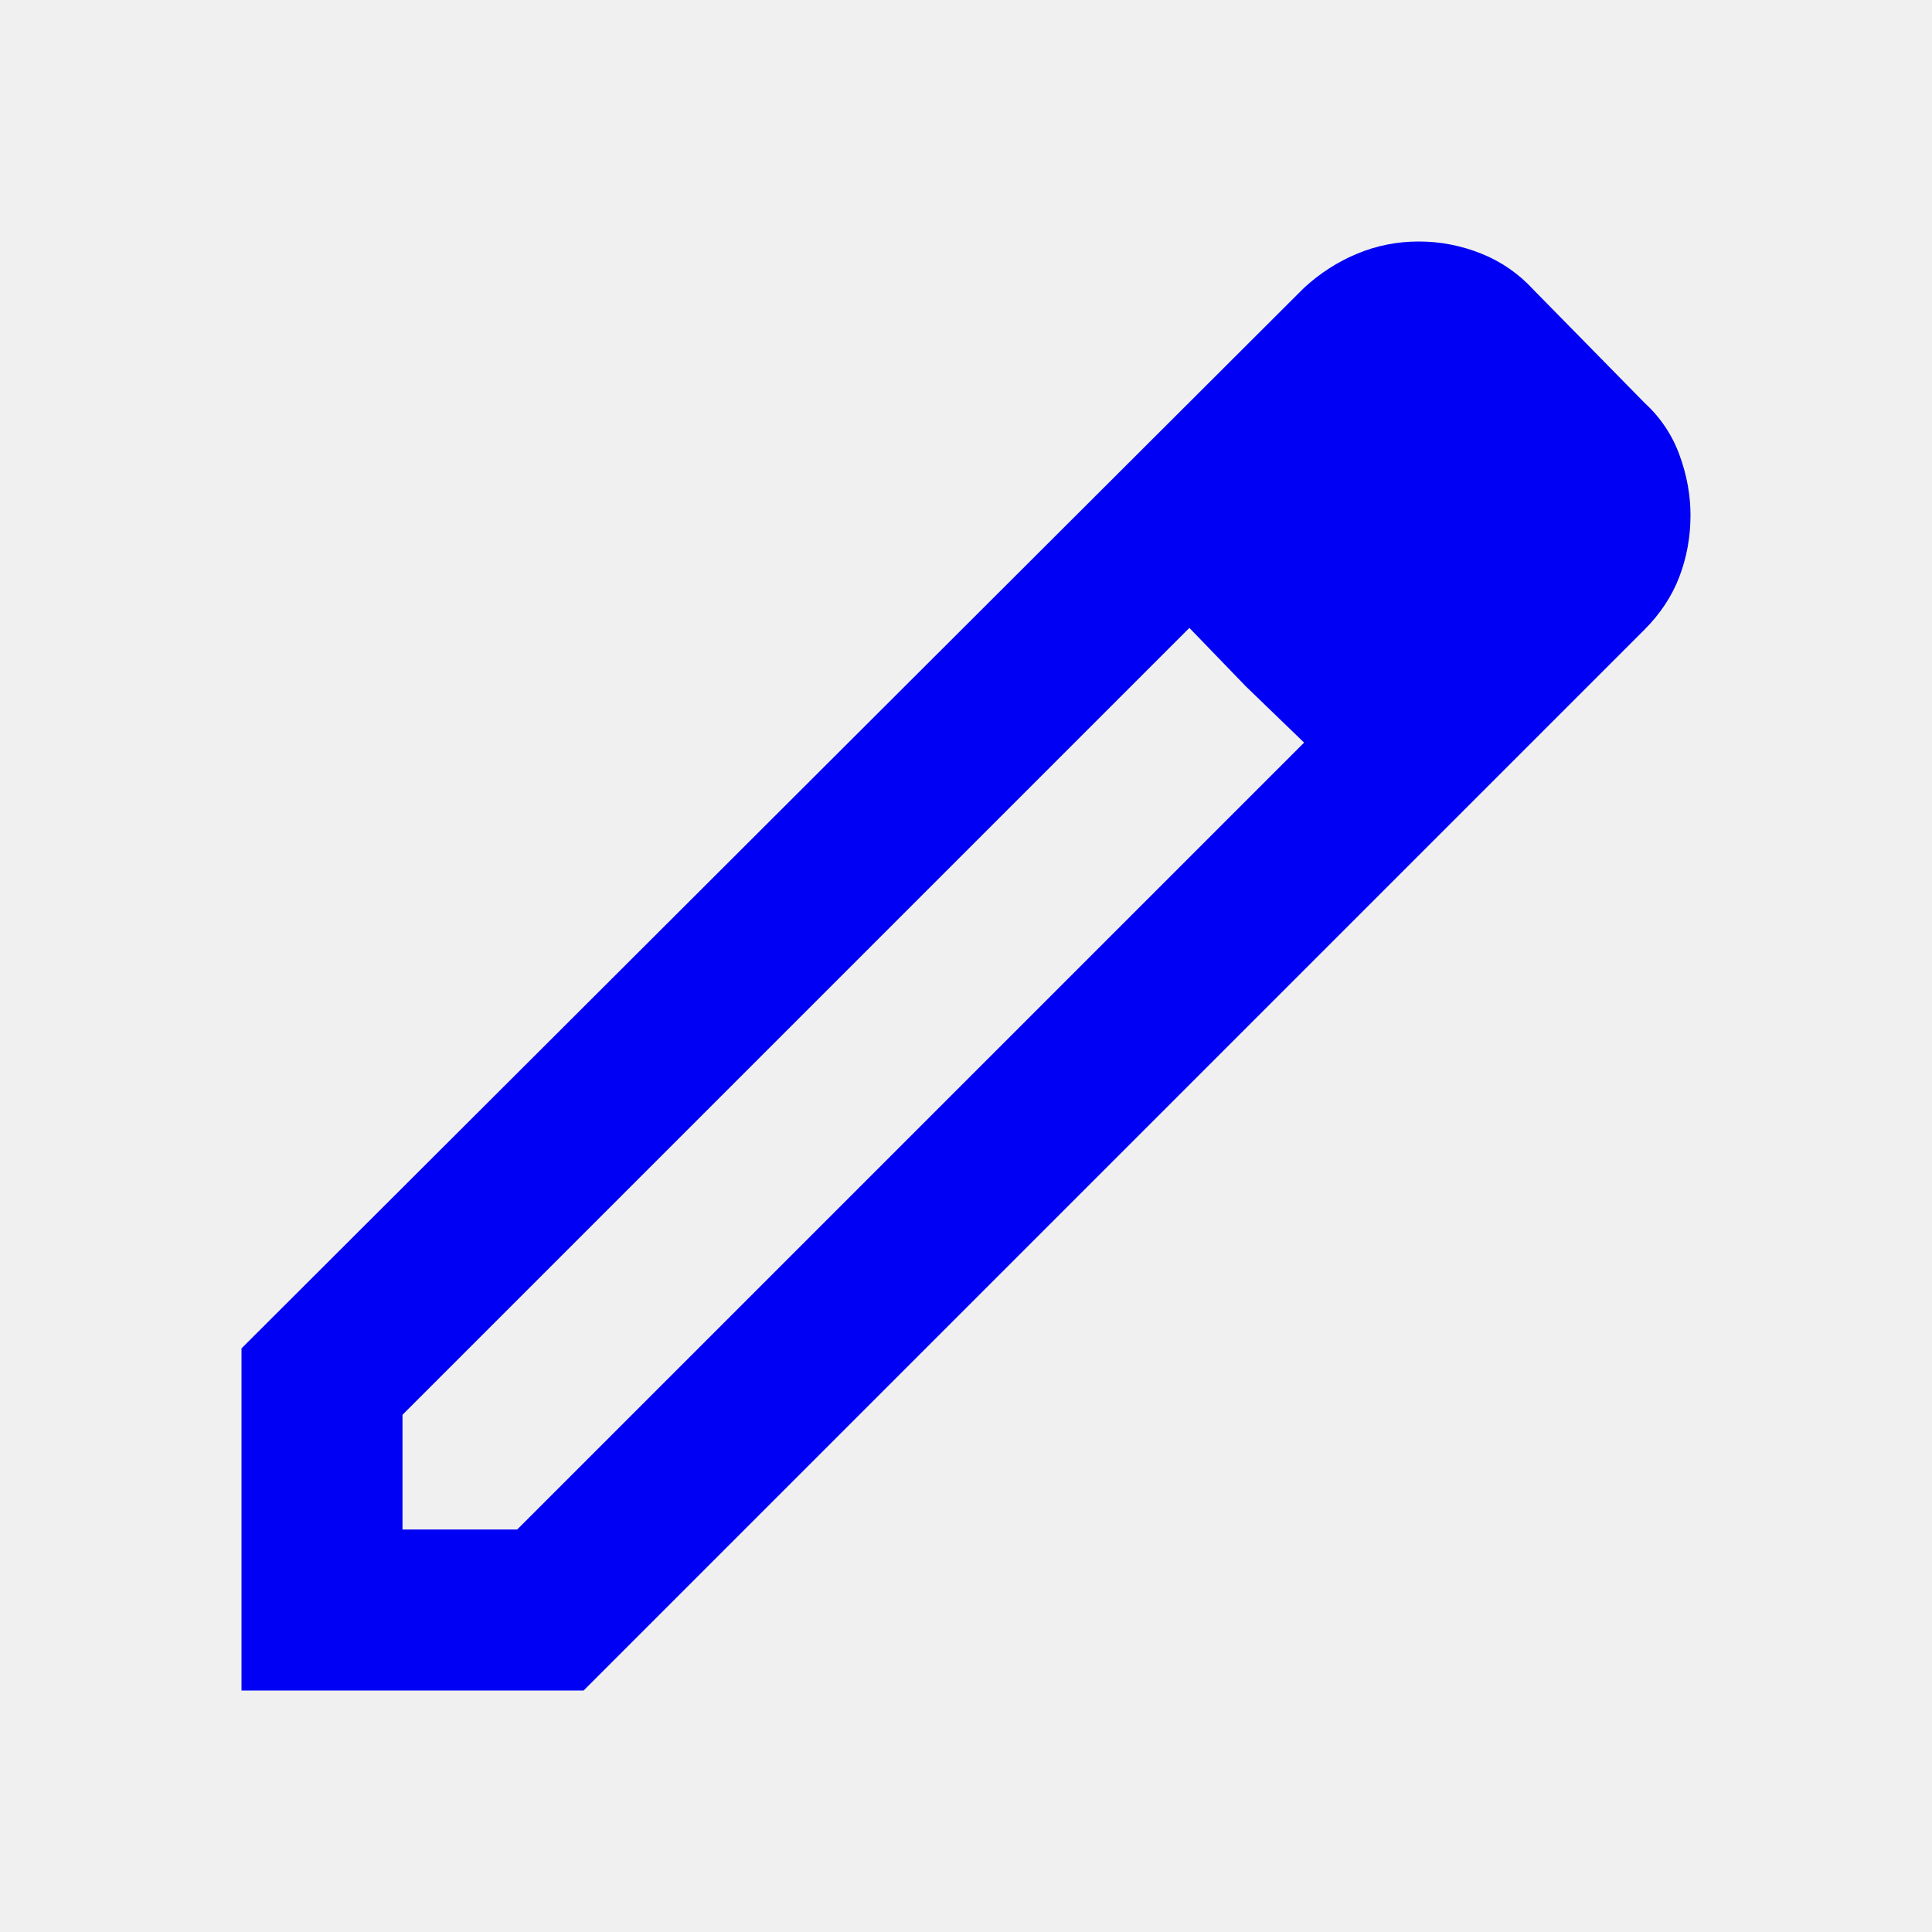
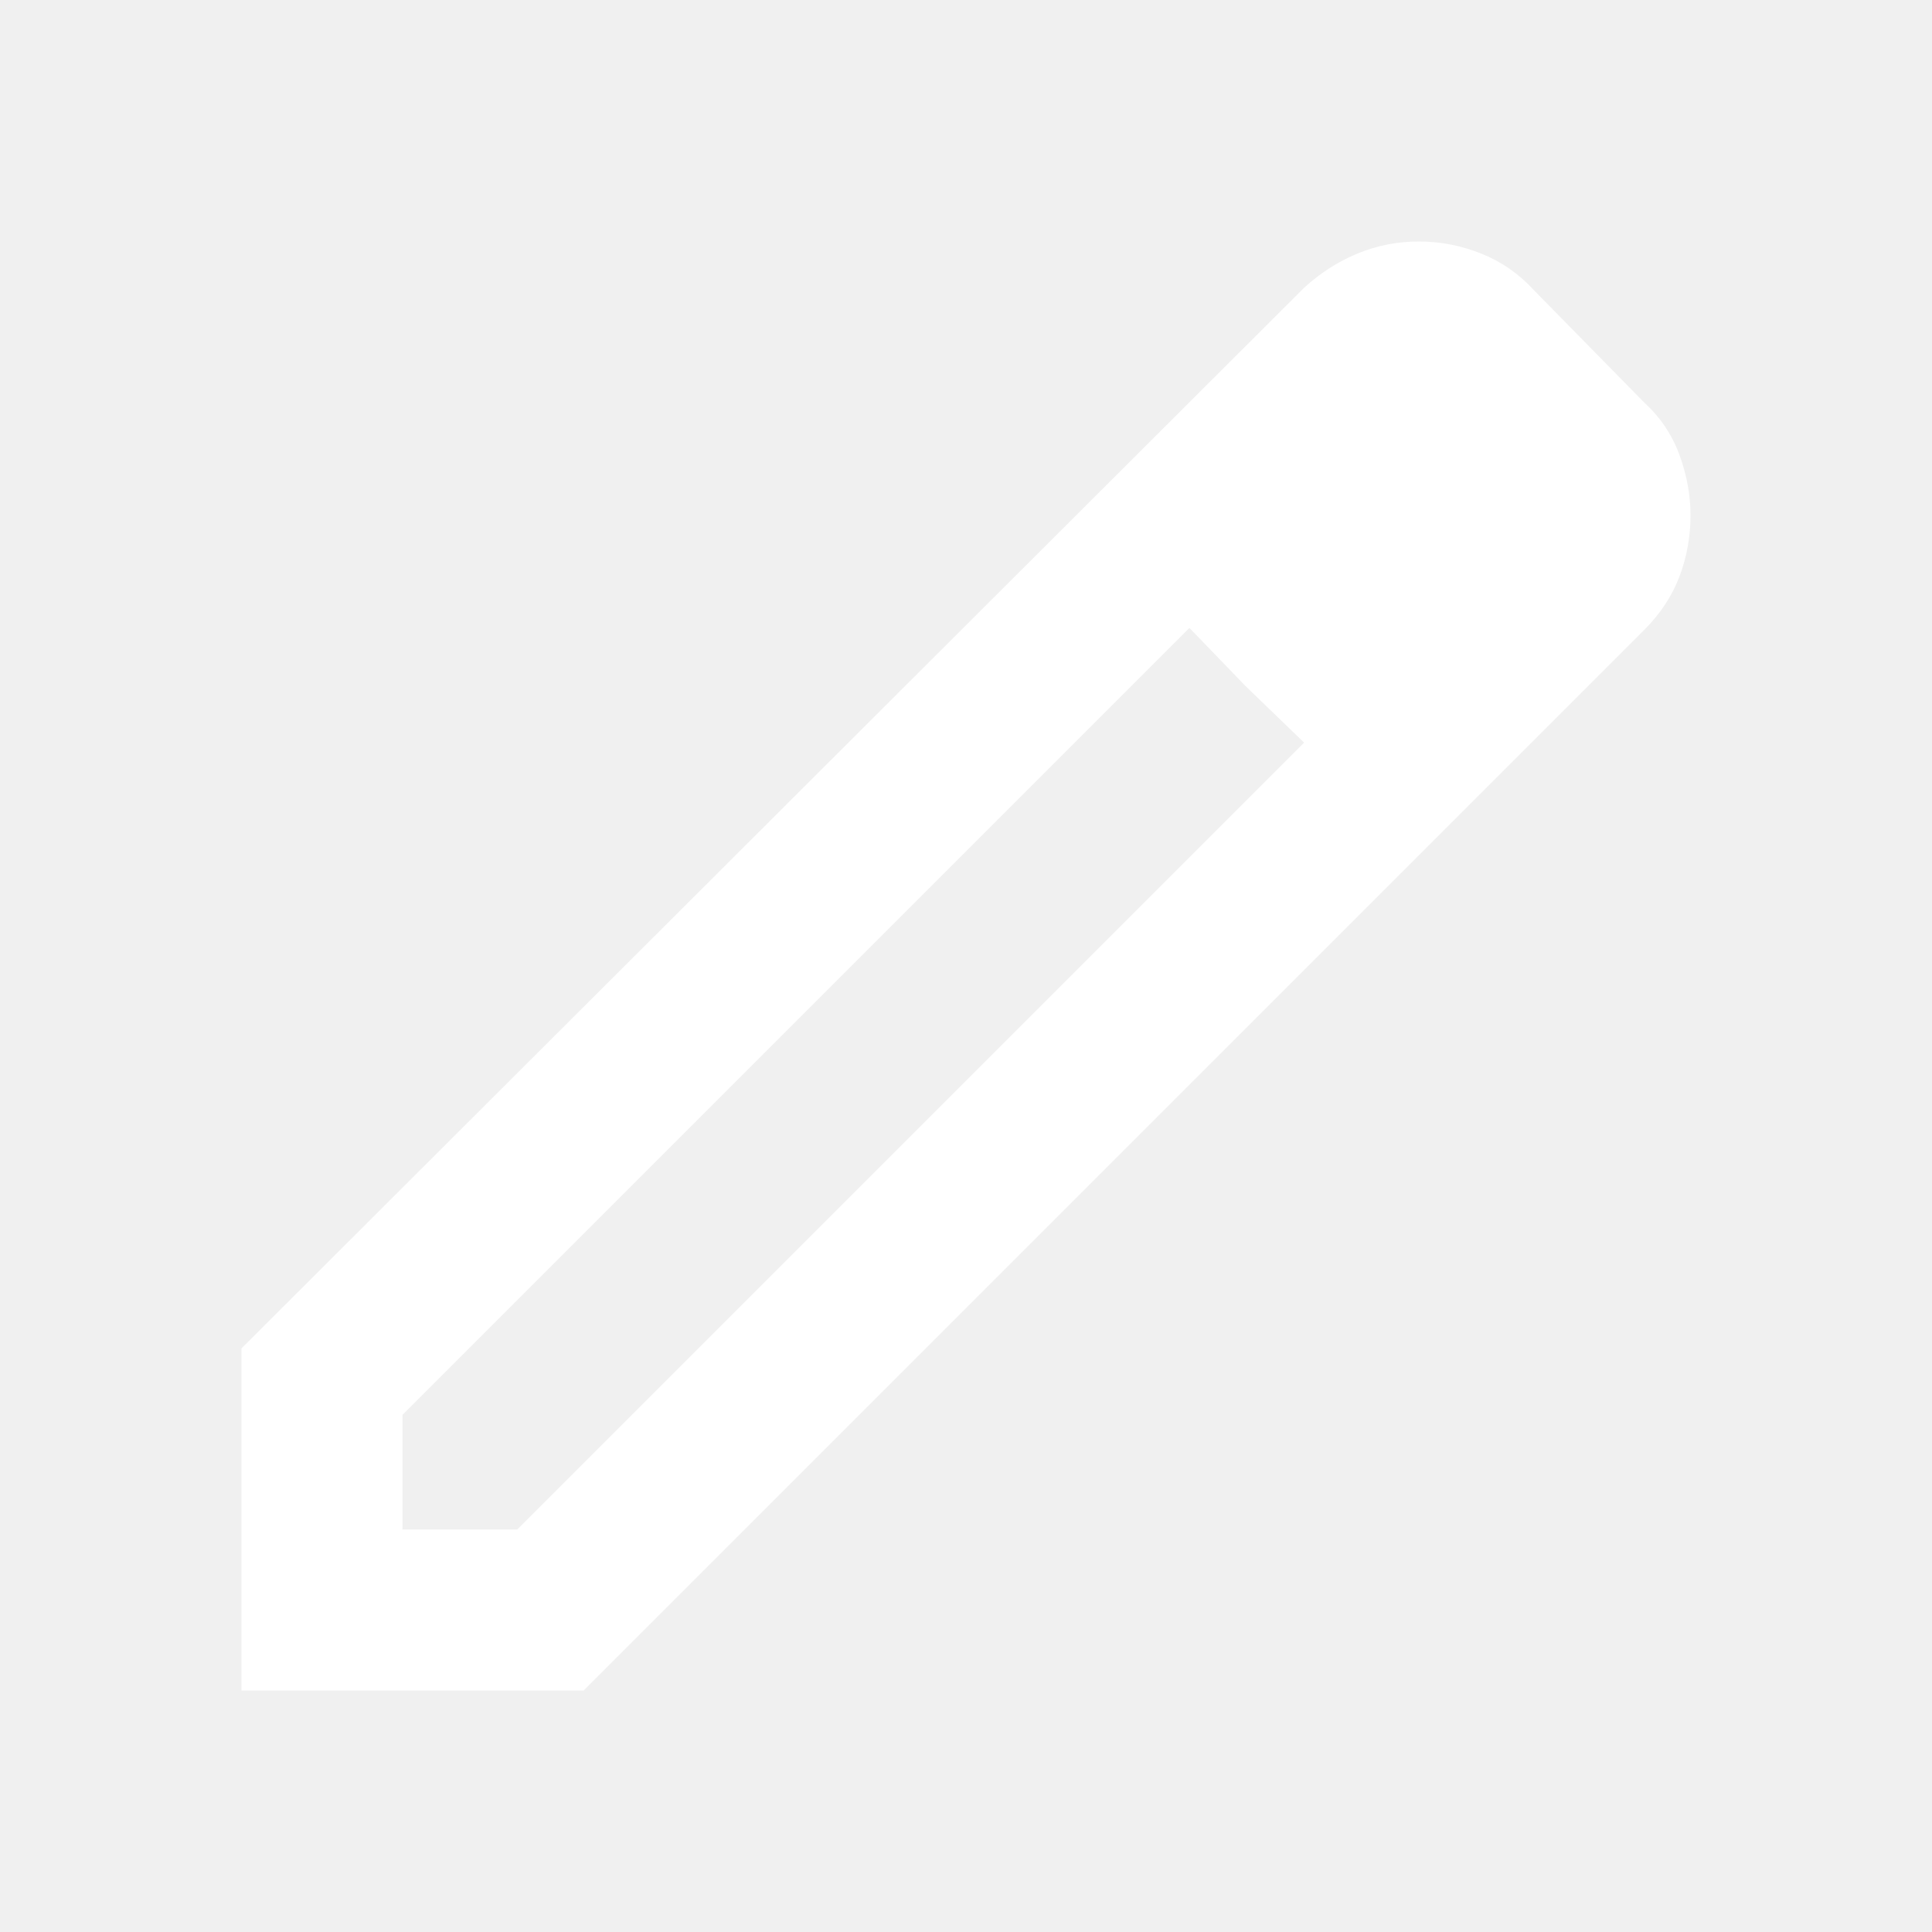
- <svg xmlns="http://www.w3.org/2000/svg" height="24px" viewBox="0 -960 960 960" width="24px" fill="#0000F5">
+ <svg xmlns="http://www.w3.org/2000/svg" height="24px" viewBox="0 -960 960 960" width="24px" fill="#FFFFFF">
  <path d="M200-200h57l391-391-57-57-391 391v57Zm-80 80v-170l528-527q12-11 26.5-17t30.5-6q16 0 31 6t26 18l55 56q12 11 17.5 26t5.5 30q0 16-5.5 30.5T817-647L290-120H120Zm640-584-56-56 56 56Zm-141 85-28-29 57 57-29-28Z" />
</svg>
